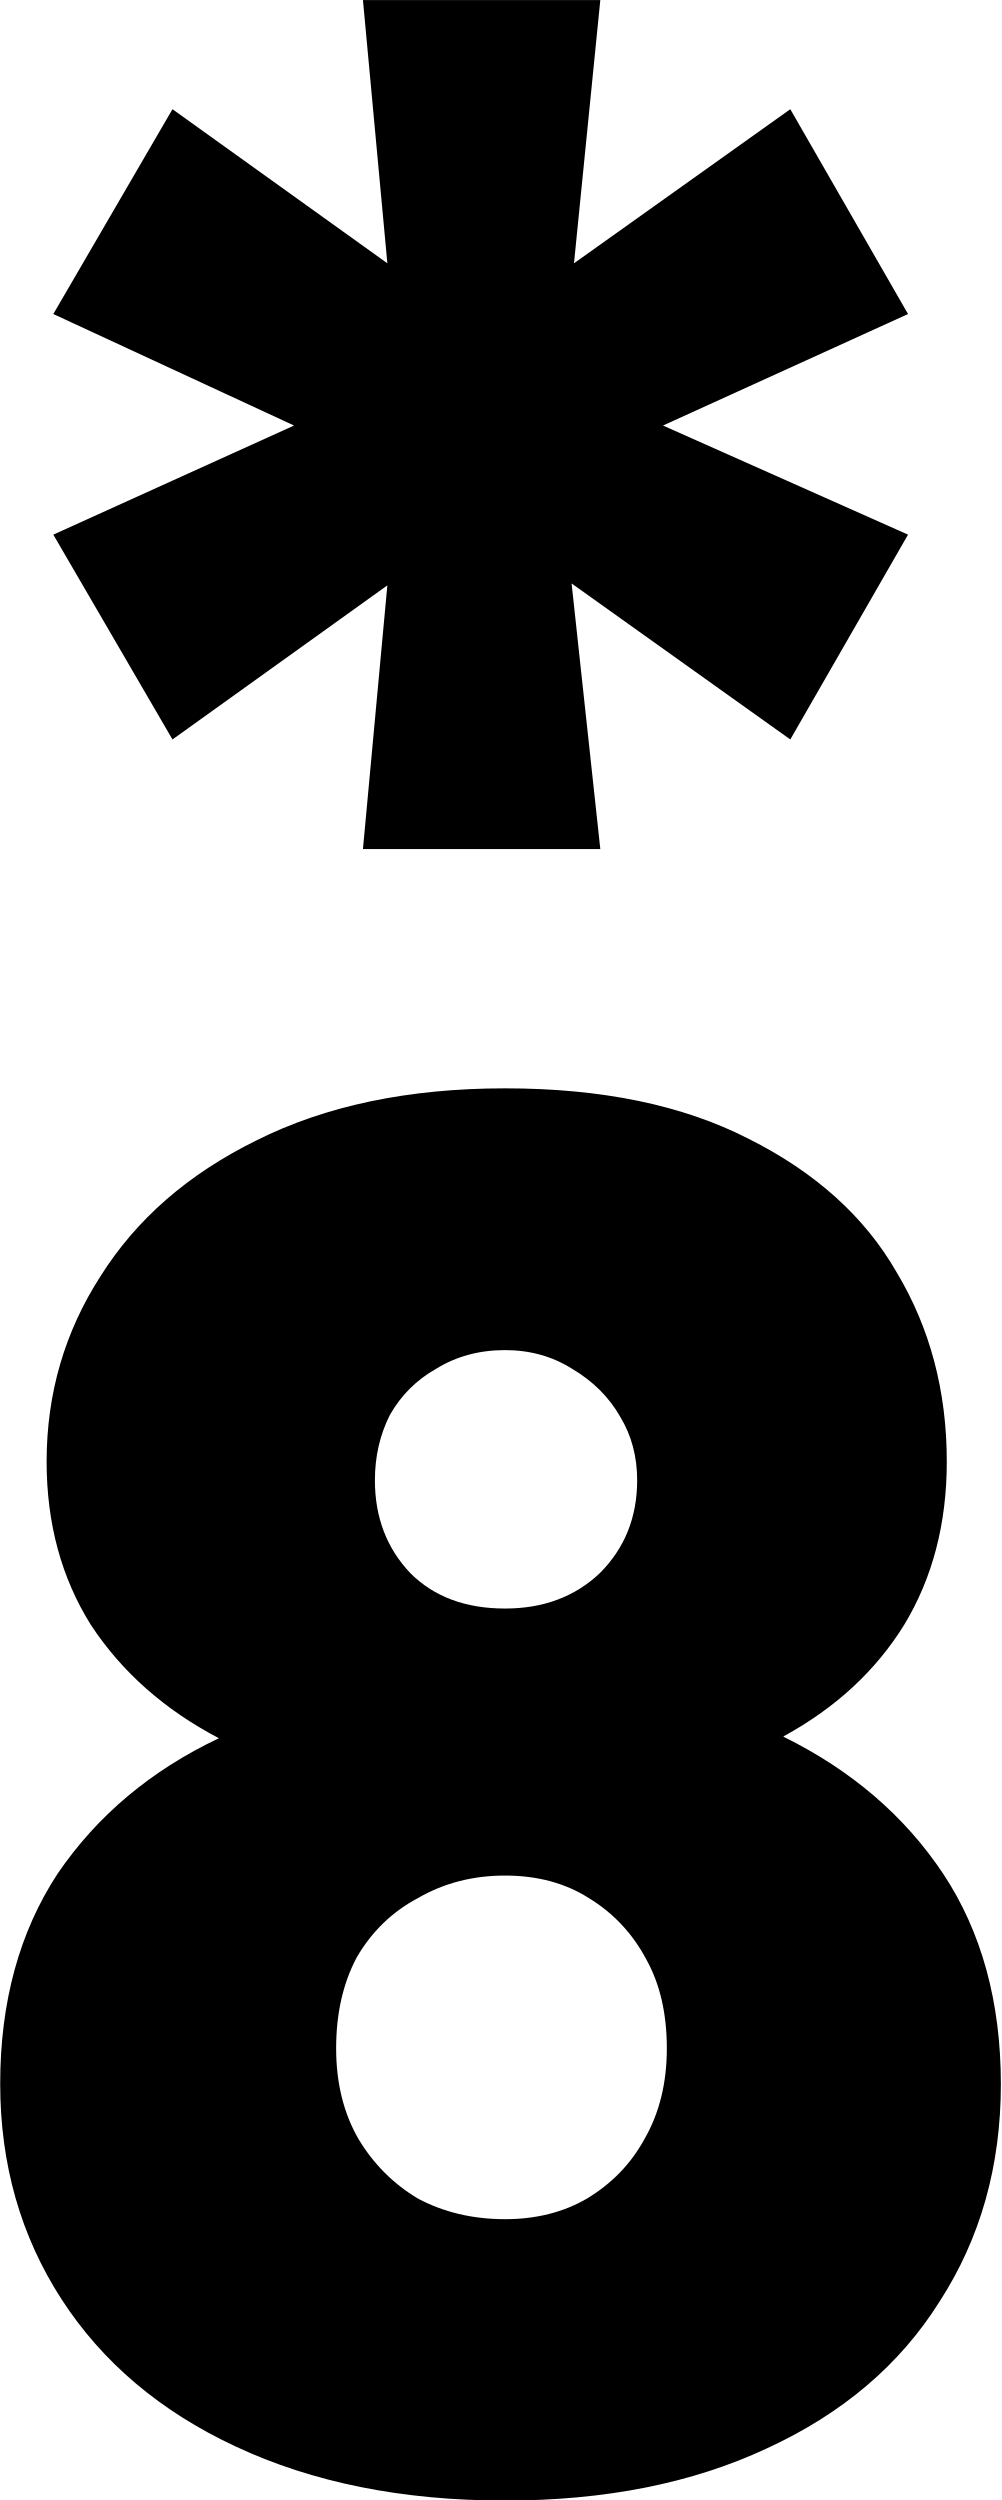
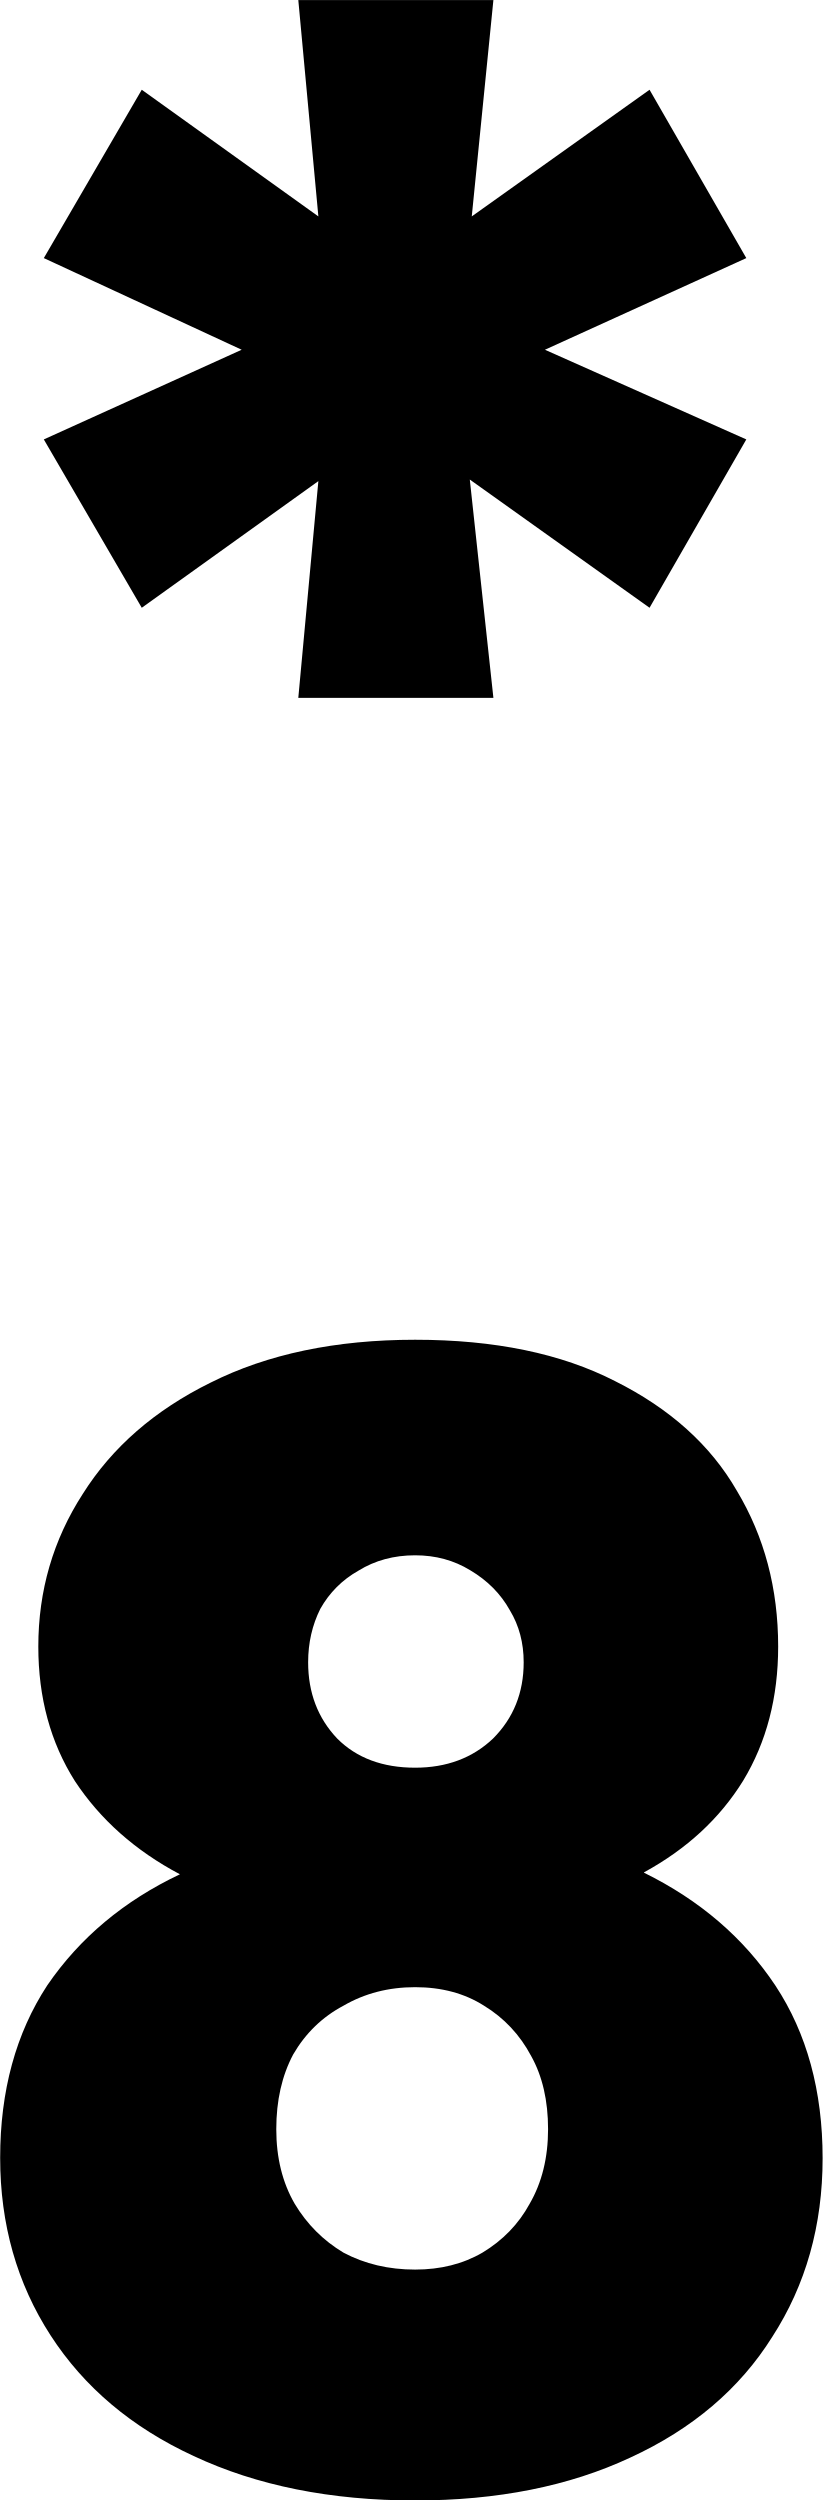
- <svg xmlns="http://www.w3.org/2000/svg" width="2.092mm" height="5.224mm" viewBox="0 0 2.092 5.224" version="1.1" id="svg1">
+ <svg xmlns="http://www.w3.org/2000/svg" width="2.092mm" height="6.356mm" viewBox="0 0 2.092 6.356" version="1.1" id="svg1">
  <defs id="defs1" />
  <g id="text3" style="font-weight:900;font-size:3.881px;line-height:0.9;font-family:'HarmonyOS Sans';-inkscape-font-specification:'HarmonyOS Sans Heavy';text-align:center;letter-spacing:0.079px;text-anchor:middle;stroke-width:0.265" aria-label="*&#10;8" transform="translate(-1.857592,-1.413808)">
    <path style="font-size:4.233px" d="M 3.112,1.414 3.057,1.964 3.509,1.642 3.755,2.07 3.243,2.303 3.755,2.531 3.509,2.959 3.052,2.633 3.112,3.188 H 2.616 L 2.667,2.637 2.218,2.959 1.969,2.531 2.472,2.303 1.969,2.07 2.218,1.642 l 0.449,0.322 -0.051,-0.55 z" id="path3" />
-     <path d="m 3.495,5.043 q 0.213,0.105 0.334,0.287 0.12,0.182 0.12,0.439 0,0.256 -0.128,0.454 -0.124,0.198 -0.361,0.307 -0.233,0.109 -0.547,0.109 -0.322,0 -0.563,-0.113 Q 2.114,6.416 1.986,6.218 1.858,6.02 1.858,5.768 q 0,-0.256 0.12,-0.439 Q 2.102,5.147 2.315,5.046 2.145,4.957 2.048,4.81 1.955,4.662 1.955,4.468 q 0,-0.213 0.113,-0.388 Q 2.18,3.902 2.393,3.797 2.61,3.688 2.913,3.688 q 0.303,0 0.508,0.105 0.21,0.105 0.31,0.279 0.105,0.175 0.105,0.396 0,0.194 -0.089,0.341 -0.089,0.144 -0.252,0.233 z M 2.913,4.235 q -0.081,0 -0.144,0.039 -0.062,0.035 -0.097,0.097 -0.031,0.062 -0.031,0.136 0,0.116 0.074,0.194 0.074,0.074 0.198,0.074 0.12,0 0.198,-0.074 0.078,-0.078 0.078,-0.194 0,-0.074 -0.035,-0.132 Q 3.119,4.313 3.053,4.274 2.991,4.235 2.913,4.235 Z m 0,1.816 q 0.097,0 0.171,-0.043 0.078,-0.047 0.12,-0.124 0.047,-0.081 0.047,-0.19 0,-0.109 -0.043,-0.186 -0.043,-0.081 -0.12,-0.128 -0.074,-0.047 -0.175,-0.047 -0.101,0 -0.182,0.047 -0.081,0.043 -0.128,0.124 -0.043,0.081 -0.043,0.19 0,0.109 0.047,0.19 0.047,0.078 0.124,0.124 0.081,0.043 0.182,0.043 z" id="path4" />
+     <path d="m 3.495,6.175 q 0.213,0.105 0.334,0.287 0.12,0.182 0.12,0.439 0,0.256 -0.128,0.454 -0.124,0.198 -0.361,0.307 -0.233,0.109 -0.547,0.109 -0.322,0 -0.563,-0.113 Q 2.114,7.549 1.986,7.351 1.858,7.153 1.858,6.9 q 0,-0.256 0.12,-0.439 Q 2.102,6.28 2.315,6.179 2.145,6.089 2.048,5.942 1.955,5.795 1.955,5.6 q 0,-0.213 0.113,-0.388 Q 2.18,5.034 2.393,4.929 2.61,4.82 2.913,4.82 q 0.303,0 0.508,0.105 0.21,0.105 0.31,0.279 0.105,0.175 0.105,0.396 0,0.194 -0.089,0.341 -0.089,0.144 -0.252,0.233 z M 2.913,5.368 q -0.081,0 -0.144,0.039 -0.062,0.035 -0.097,0.097 -0.031,0.062 -0.031,0.136 0,0.116 0.074,0.194 0.074,0.074 0.198,0.074 0.12,0 0.198,-0.074 0.078,-0.078 0.078,-0.194 0,-0.074 -0.035,-0.132 Q 3.119,5.445 3.053,5.406 2.991,5.368 2.913,5.368 Z m 0,1.816 q 0.097,0 0.171,-0.043 0.078,-0.047 0.12,-0.124 0.047,-0.081 0.047,-0.19 0,-0.109 -0.043,-0.186 -0.043,-0.081 -0.12,-0.128 -0.074,-0.047 -0.175,-0.047 -0.101,0 -0.182,0.047 -0.081,0.043 -0.128,0.124 -0.043,0.081 -0.043,0.19 0,0.109 0.047,0.19 0.047,0.078 0.124,0.124 0.081,0.043 0.182,0.043 z" id="path4" />
  </g>
</svg>
